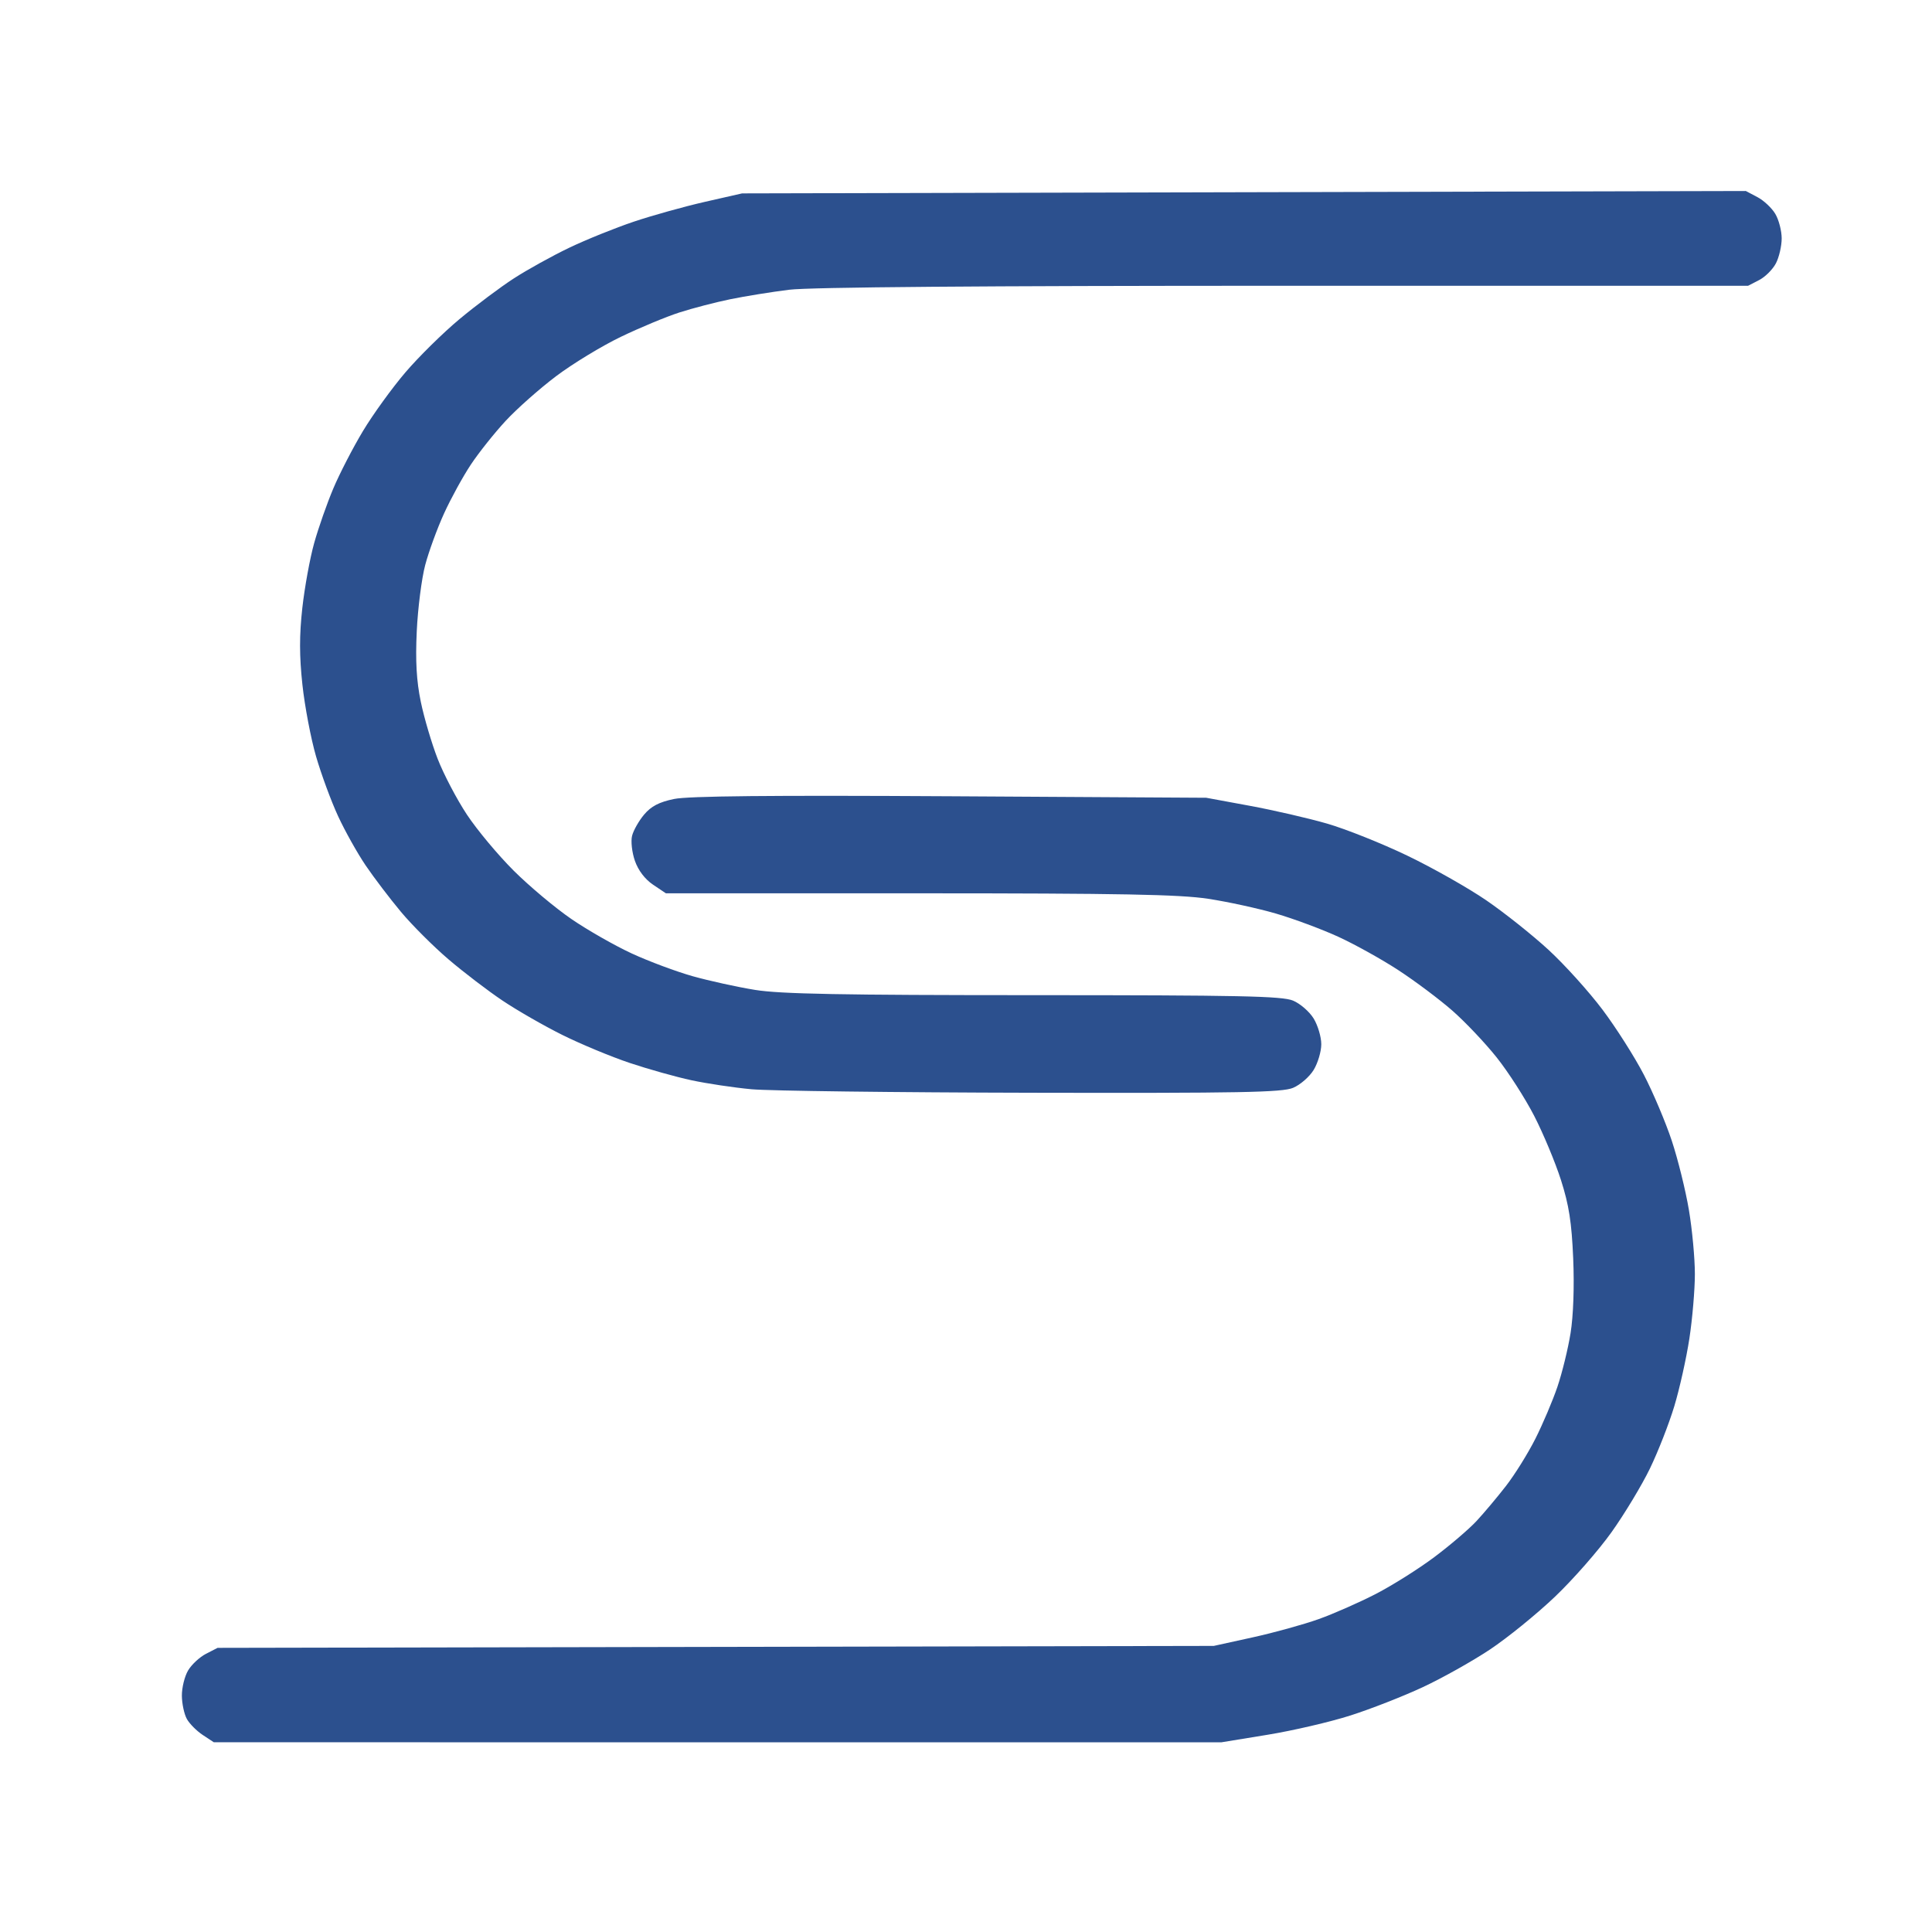
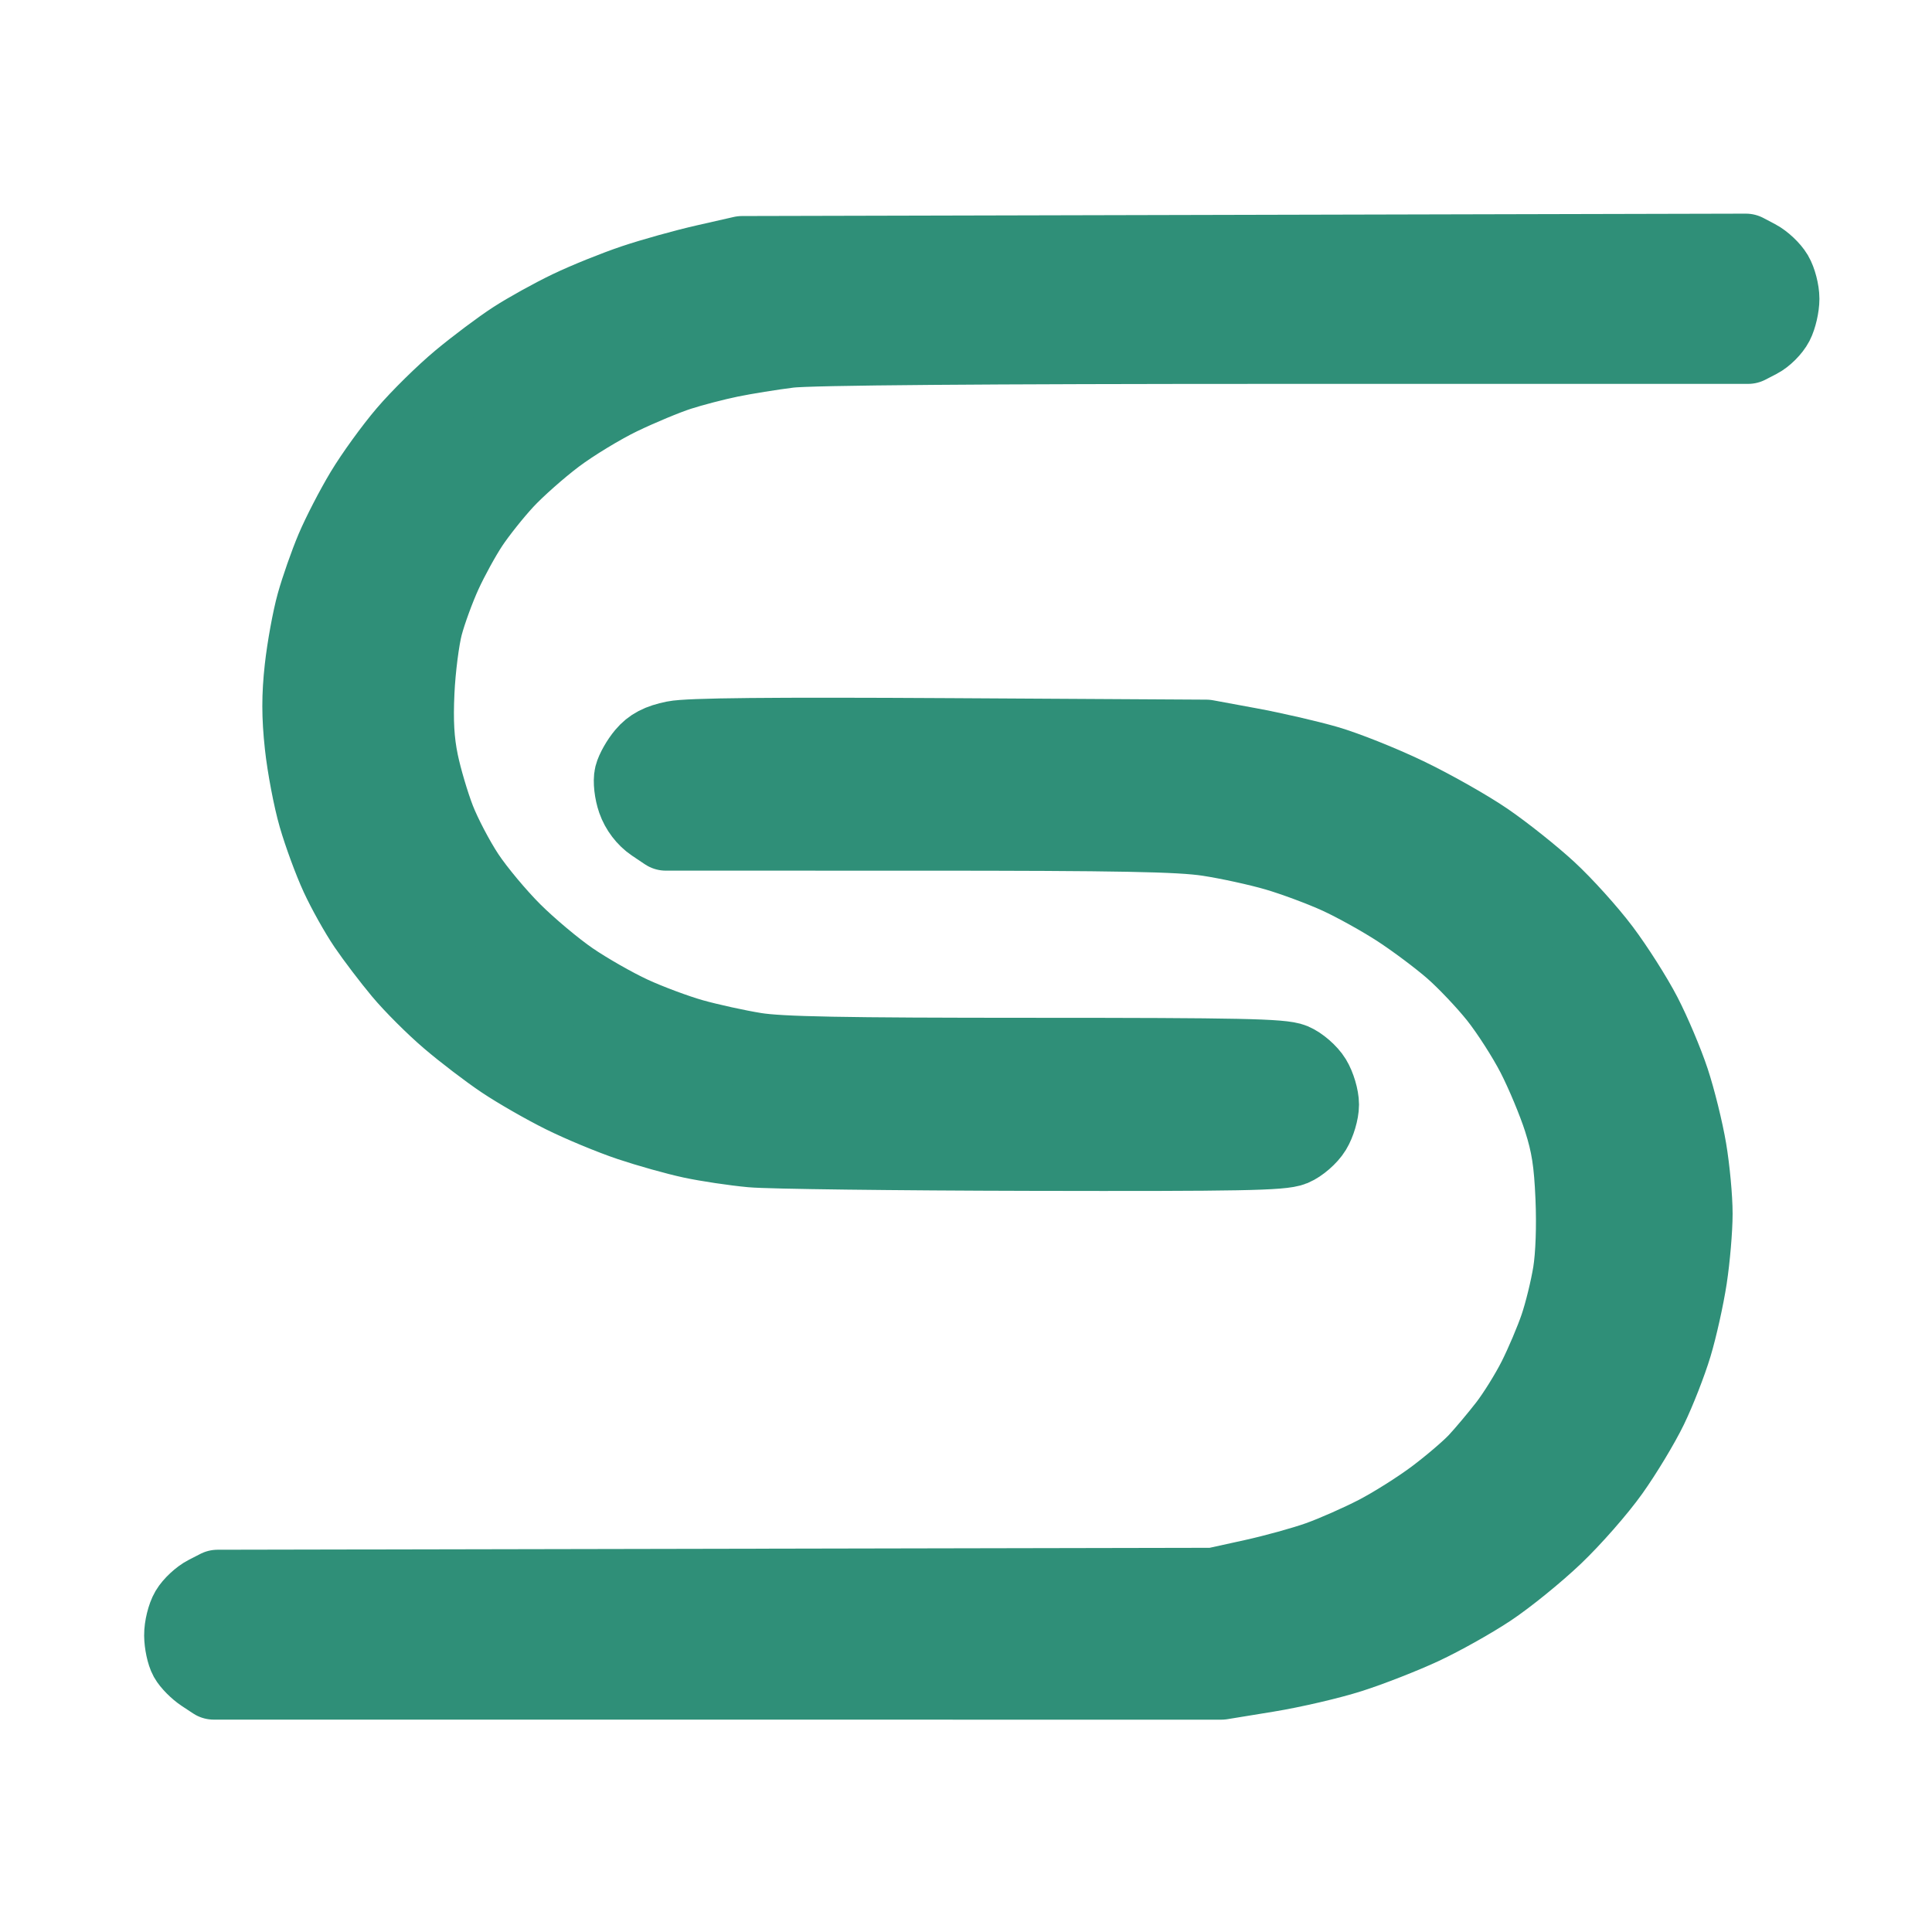
- <svg xmlns="http://www.w3.org/2000/svg" version="1.1" id="svg1" width="512" height="512" viewBox="0 0 512 512">
-   <defs id="defs1" />
-   <g id="g1">
-     <path style="fill:#2c508e;fill-opacity:1" d="m 53.73,459.785 c -1.613,-1.063 -3.509,-2.973 -4.215,-4.243 -0.705,-1.271 -1.298,-4.041 -1.317,-6.156 -0.019,-2.115 0.72,-5.125 1.644,-6.689 0.924,-1.564 3.061,-3.554 4.75,-4.421 l 3.07,-1.578 132,-0.258 132,-0.258 10.28,-2.258 c 5.654,-1.242 13.529,-3.417 17.5,-4.835 3.971,-1.418 10.803,-4.428 15.183,-6.69 4.38,-2.262 11.355,-6.655 15.5,-9.762 4.145,-3.107 9.161,-7.394 11.147,-9.527 1.986,-2.133 5.514,-6.333 7.84,-9.332 2.326,-2.999 5.828,-8.624 7.781,-12.5 1.953,-3.876 4.575,-10.051 5.826,-13.723 1.251,-3.672 2.823,-10.08 3.494,-14.239 0.743,-4.606 1.017,-12.355 0.7,-19.823 -0.406,-9.563 -1.118,-14.131 -3.239,-20.761 -1.495,-4.675 -4.686,-12.325 -7.09,-17 -2.404,-4.675 -6.881,-11.65 -9.948,-15.5 -3.067,-3.85 -8.366,-9.441 -11.775,-12.425 -3.409,-2.984 -9.824,-7.793 -14.256,-10.688 -4.432,-2.894 -11.632,-6.896 -16,-8.892 -4.368,-1.996 -11.768,-4.748 -16.443,-6.114 -4.675,-1.366 -12.775,-3.133 -18,-3.927 -7.558,-1.148 -23.218,-1.444 -76.602,-1.449 l -67.102,-0.006 -3.398,-2.283 c -2.13,-1.431 -3.922,-3.787 -4.803,-6.314 -0.776,-2.225 -1.112,-5.2 -0.75,-6.64 0.36,-1.435 1.796,-3.965 3.191,-5.622 1.861,-2.211 3.971,-3.312 7.928,-4.133 3.785,-0.786 25.607,-1.001 73.215,-0.722 l 67.822,0.398 11.5,2.121 c 6.325,1.167 15.55,3.29 20.5,4.72 4.95,1.429 14.508,5.243 21.241,8.476 6.732,3.232 16.182,8.578 21,11.878 4.818,3.301 12.241,9.21 16.496,13.133 4.255,3.922 10.675,11.037 14.266,15.81 3.591,4.773 8.532,12.547 10.981,17.274 2.449,4.728 5.778,12.603 7.399,17.5 1.621,4.897 3.661,13.146 4.533,18.331 0.872,5.184 1.583,12.834 1.58,17 -0.003,4.166 -0.659,11.849 -1.457,17.074 -0.798,5.225 -2.596,13.293 -3.995,17.928 -1.399,4.635 -4.303,12.06 -6.453,16.5 -2.15,4.44 -6.728,12.033 -10.174,16.874 -3.445,4.841 -10.213,12.56 -15.039,17.153 -4.826,4.593 -12.568,10.875 -17.205,13.959 -4.636,3.085 -12.647,7.575 -17.801,9.979 -5.154,2.403 -13.772,5.776 -19.152,7.494 -5.38,1.719 -15.28,4.022 -22,5.118 l -12.219,1.994 -133.5,-0.006 -133.5,-0.006 z M 199.163,288.663 c -4.675,-0.434 -11.837,-1.506 -15.915,-2.382 -4.078,-0.875 -11.448,-2.943 -16.376,-4.594 -4.929,-1.651 -12.944,-4.981 -17.812,-7.4 -4.868,-2.419 -12.018,-6.523 -15.889,-9.12 -3.871,-2.597 -10.31,-7.513 -14.307,-10.925 -3.998,-3.411 -9.669,-9.075 -12.602,-12.585 -2.933,-3.511 -7.136,-9.038 -9.34,-12.282 -2.203,-3.245 -5.508,-9.149 -7.343,-13.121 -1.835,-3.972 -4.458,-11.09 -5.828,-15.818 -1.37,-4.728 -2.995,-13.277 -3.611,-18.998 -0.819,-7.604 -0.825,-13.064 -0.023,-20.304 0.603,-5.446 2.016,-13.189 3.139,-17.206 1.123,-4.017 3.41,-10.542 5.083,-14.5 1.673,-3.958 5.205,-10.797 7.849,-15.197 2.644,-4.4 7.702,-11.391 11.239,-15.536 3.537,-4.145 9.987,-10.498 14.334,-14.118 4.347,-3.62 10.828,-8.476 14.403,-10.791 3.575,-2.315 10.183,-5.973 14.684,-8.129 4.501,-2.156 12.223,-5.273 17.16,-6.927 4.937,-1.654 13.404,-4.013 18.816,-5.243 l 9.84,-2.236 133,-0.316 133,-0.316 3.07,1.617 c 1.689,0.889 3.826,2.897 4.75,4.461 0.924,1.564 1.68,4.484 1.68,6.489 0,2.005 -0.683,4.965 -1.517,6.579 -0.834,1.613 -2.837,3.616 -4.45,4.45 l -2.933,1.517 H 340.436 c -79.962,0 -125.783,0.367 -131.3,1.053 -4.661,0.579 -11.685,1.712 -15.611,2.517 -3.925,0.805 -10,2.386 -13.5,3.514 -3.5,1.127 -10.485,4.035 -15.523,6.461 -5.038,2.427 -12.743,7.112 -17.122,10.412 -4.379,3.3 -10.4,8.633 -13.38,11.852 -2.98,3.219 -7.129,8.429 -9.22,11.579 -2.091,3.15 -5.281,8.964 -7.088,12.92 -1.808,3.956 -4.061,10.117 -5.007,13.692 -0.946,3.575 -1.954,11.466 -2.239,17.535 -0.374,7.956 -0.074,13.183 1.073,18.734 0.876,4.234 2.886,11.032 4.468,15.106 1.582,4.074 5.068,10.718 7.746,14.766 2.678,4.048 8.258,10.734 12.399,14.859 4.141,4.125 11.026,9.896 15.3,12.824 4.274,2.928 11.478,7.037 16.008,9.13 4.531,2.093 11.811,4.808 16.178,6.034 4.367,1.225 11.789,2.853 16.492,3.616 6.668,1.082 22.93,1.389 73.833,1.392 54.547,0.003 65.849,0.241 68.728,1.444 1.895,0.792 4.354,2.929 5.464,4.75 1.11,1.821 2.018,4.885 2.018,6.81 0,1.925 -0.908,4.99 -2.018,6.81 -1.11,1.821 -3.569,3.958 -5.464,4.75 -2.893,1.209 -14.01,1.417 -69.228,1.3 -36.18,-0.077 -69.607,-0.495 -74.282,-0.929 z" id="path2" />
+ <svg xmlns="http://www.w3.org/2000/svg" version="1.1" width="512" height="512" viewBox="0 0 512 512">
+   <g fill="#2f8f78" stroke="#2f8f78" stroke-width="20" stroke-linejoin="round">
+     <path transform="translate(0, 16)" d="m 199.163,288.663 c -4.675,-0.434 -11.837,-1.506 -15.915,-2.382 -4.078,-0.875 -11.448,-2.943 -16.376,-4.594 -4.929,-1.651 -12.944,-4.981 -17.812,-7.4 -4.868,-2.419 -12.018,-6.523 -15.889,-9.12 -3.871,-2.597 -10.31,-7.513 -14.307,-10.925 -3.998,-3.411 -9.669,-9.075 -12.602,-12.585 -2.933,-3.511 -7.136,-9.038 -9.34,-12.282 -2.203,-3.245 -5.508,-9.149 -7.343,-13.121 -1.835,-3.972 -4.458,-11.09 -5.828,-15.818 -1.37,-4.728 -2.995,-13.277 -3.611,-18.998 -0.819,-7.604 -0.825,-13.064 -0.023,-20.304 0.603,-5.446 2.016,-13.189 3.139,-17.206 1.123,-4.017 3.41,-10.542 5.083,-14.5 1.673,-3.958 5.205,-10.797 7.849,-15.197 2.644,-4.4 7.702,-11.391 11.239,-15.536 3.537,-4.145 9.987,-10.498 14.334,-14.118 4.347,-3.62 10.828,-8.476 14.403,-10.791 3.575,-2.315 10.183,-5.973 14.684,-8.129 4.501,-2.156 12.223,-5.273 17.16,-6.927 4.937,-1.654 13.404,-4.013 18.816,-5.243 l 9.84,-2.236 133,-0.316 133,-0.316 3.07,1.617 c 1.689,0.889 3.826,2.897 4.75,4.461 0.924,1.564 1.68,4.484 1.68,6.489 0,2.005 -0.683,4.965 -1.517,6.579 -0.834,1.613 -2.837,3.616 -4.45,4.45 l -2.933,1.517 H 340.436 c -79.962,0 -125.783,0.367 -131.3,1.053 -4.661,0.579 -11.685,1.712 -15.611,2.517 -3.925,0.805 -10,2.386 -13.5,3.514 -3.5,1.127 -10.485,4.035 -15.523,6.461 -5.038,2.427 -12.743,7.112 -17.122,10.412 -4.379,3.3 -10.4,8.633 -13.38,11.852 -2.98,3.219 -7.129,8.429 -9.22,11.579 -2.091,3.15 -5.281,8.964 -7.088,12.92 -1.808,3.956 -4.061,10.117 -5.007,13.692 -0.946,3.575 -1.954,11.466 -2.239,17.535 -0.374,7.956 -0.074,13.183 1.073,18.734 0.876,4.234 2.886,11.032 4.468,15.106 1.582,4.074 5.068,10.718 7.746,14.766 2.678,4.048 8.258,10.734 12.399,14.859 4.141,4.125 11.026,9.896 15.3,12.824 4.274,2.928 11.478,7.037 16.008,9.13 4.531,2.093 11.811,4.808 16.178,6.034 4.367,1.225 11.789,2.853 16.492,3.616 6.668,1.082 22.93,1.389 73.833,1.392 54.547,0.003 65.849,0.241 68.728,1.444 1.895,0.792 4.354,2.929 5.464,4.75 1.11,1.821 2.018,4.885 2.018,6.81 0,1.925 -0.908,4.99 -2.018,6.81 -1.11,1.821 -3.569,3.958 -5.464,4.75 -2.893,1.209 -14.01,1.417 -69.228,1.3 -36.18,-0.077 -69.607,-0.495 -74.282,-0.929 z" />
+     <path transform="translate(0, -16)" d="m 53.73,459.785 c -1.613,-1.063 -3.509,-2.973 -4.215,-4.243 -0.705,-1.271 -1.298,-4.041 -1.317,-6.156 -0.019,-2.115 0.72,-5.125 1.644,-6.689 0.924,-1.564 3.061,-3.554 4.75,-4.421 l 3.07,-1.578 132,-0.258 132,-0.258 10.28,-2.258 c 5.654,-1.242 13.529,-3.417 17.5,-4.835 3.971,-1.418 10.803,-4.428 15.183,-6.69 4.38,-2.262 11.355,-6.655 15.5,-9.762 4.145,-3.107 9.161,-7.394 11.147,-9.527 1.986,-2.133 5.514,-6.333 7.84,-9.332 2.326,-2.999 5.828,-8.624 7.781,-12.5 1.953,-3.876 4.575,-10.051 5.826,-13.723 1.251,-3.672 2.823,-10.08 3.494,-14.239 0.743,-4.606 1.017,-12.355 0.7,-19.823 -0.406,-9.563 -1.118,-14.131 -3.239,-20.761 -1.495,-4.675 -4.686,-12.325 -7.09,-17 -2.404,-4.675 -6.881,-11.65 -9.948,-15.5 -3.067,-3.85 -8.366,-9.441 -11.775,-12.425 -3.409,-2.984 -9.824,-7.793 -14.256,-10.688 -4.432,-2.894 -11.632,-6.896 -16,-8.892 -4.368,-1.996 -11.768,-4.748 -16.443,-6.114 -4.675,-1.366 -12.775,-3.133 -18,-3.927 -7.558,-1.148 -23.218,-1.444 -76.602,-1.449 l -67.102,-0.006 -3.398,-2.283 c -2.13,-1.431 -3.922,-3.787 -4.803,-6.314 -0.776,-2.225 -1.112,-5.2 -0.75,-6.64 0.36,-1.435 1.796,-3.965 3.191,-5.622 1.861,-2.211 3.971,-3.312 7.928,-4.133 3.785,-0.786 25.607,-1.001 73.215,-0.722 l 67.822,0.398 11.5,2.121 c 6.325,1.167 15.55,3.29 20.5,4.72 4.95,1.429 14.508,5.243 21.241,8.476 6.732,3.232 16.182,8.578 21,11.878 4.818,3.301 12.241,9.21 16.496,13.133 4.255,3.922 10.675,11.037 14.266,15.81 3.591,4.773 8.532,12.547 10.981,17.274 2.449,4.728 5.778,12.603 7.399,17.5 1.621,4.897 3.661,13.146 4.533,18.331 0.872,5.184 1.583,12.834 1.58,17 -0.003,4.166 -0.659,11.849 -1.457,17.074 -0.798,5.225 -2.596,13.293 -3.995,17.928 -1.399,4.635 -4.303,12.06 -6.453,16.5 -2.15,4.44 -6.728,12.033 -10.174,16.874 -3.445,4.841 -10.213,12.56 -15.039,17.153 -4.826,4.593 -12.568,10.875 -17.205,13.959 -4.636,3.085 -12.647,7.575 -17.801,9.979 -5.154,2.403 -13.772,5.776 -19.152,7.494 -5.38,1.719 -15.28,4.022 -22,5.118 l -12.219,1.994 -133.5,-0.006 -133.5,-0.006 z" />
  </g>
</svg>
